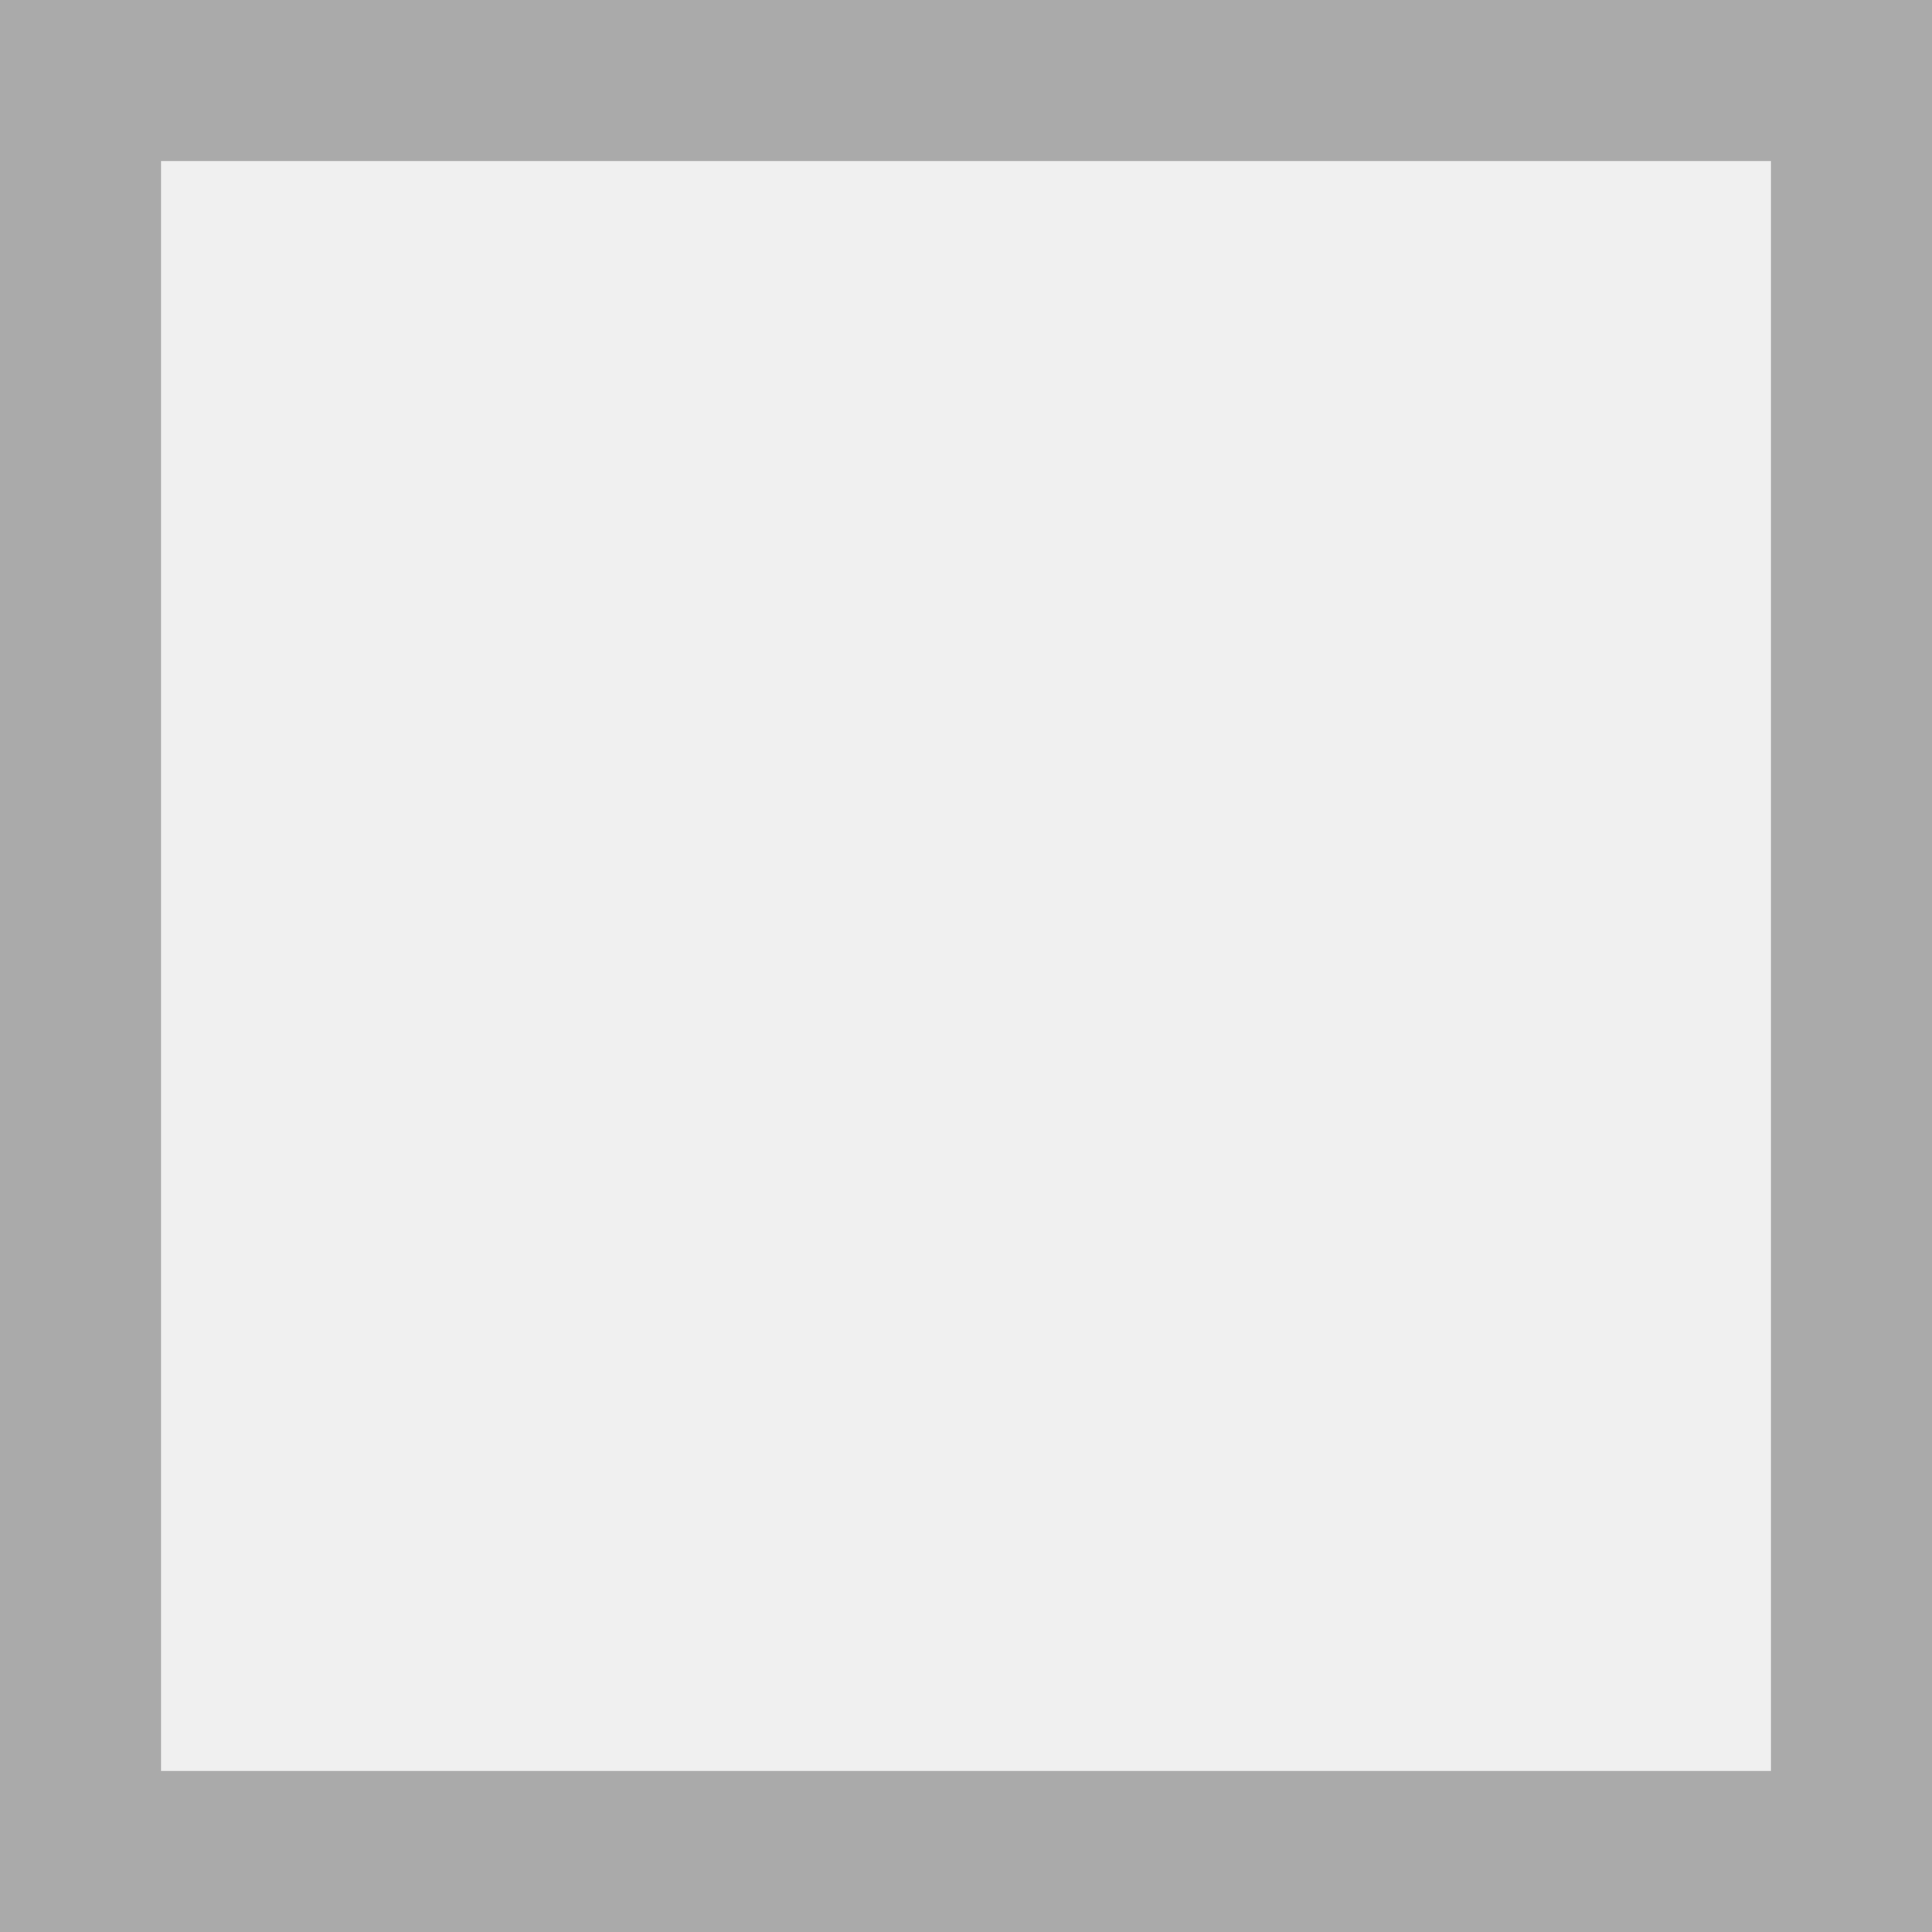
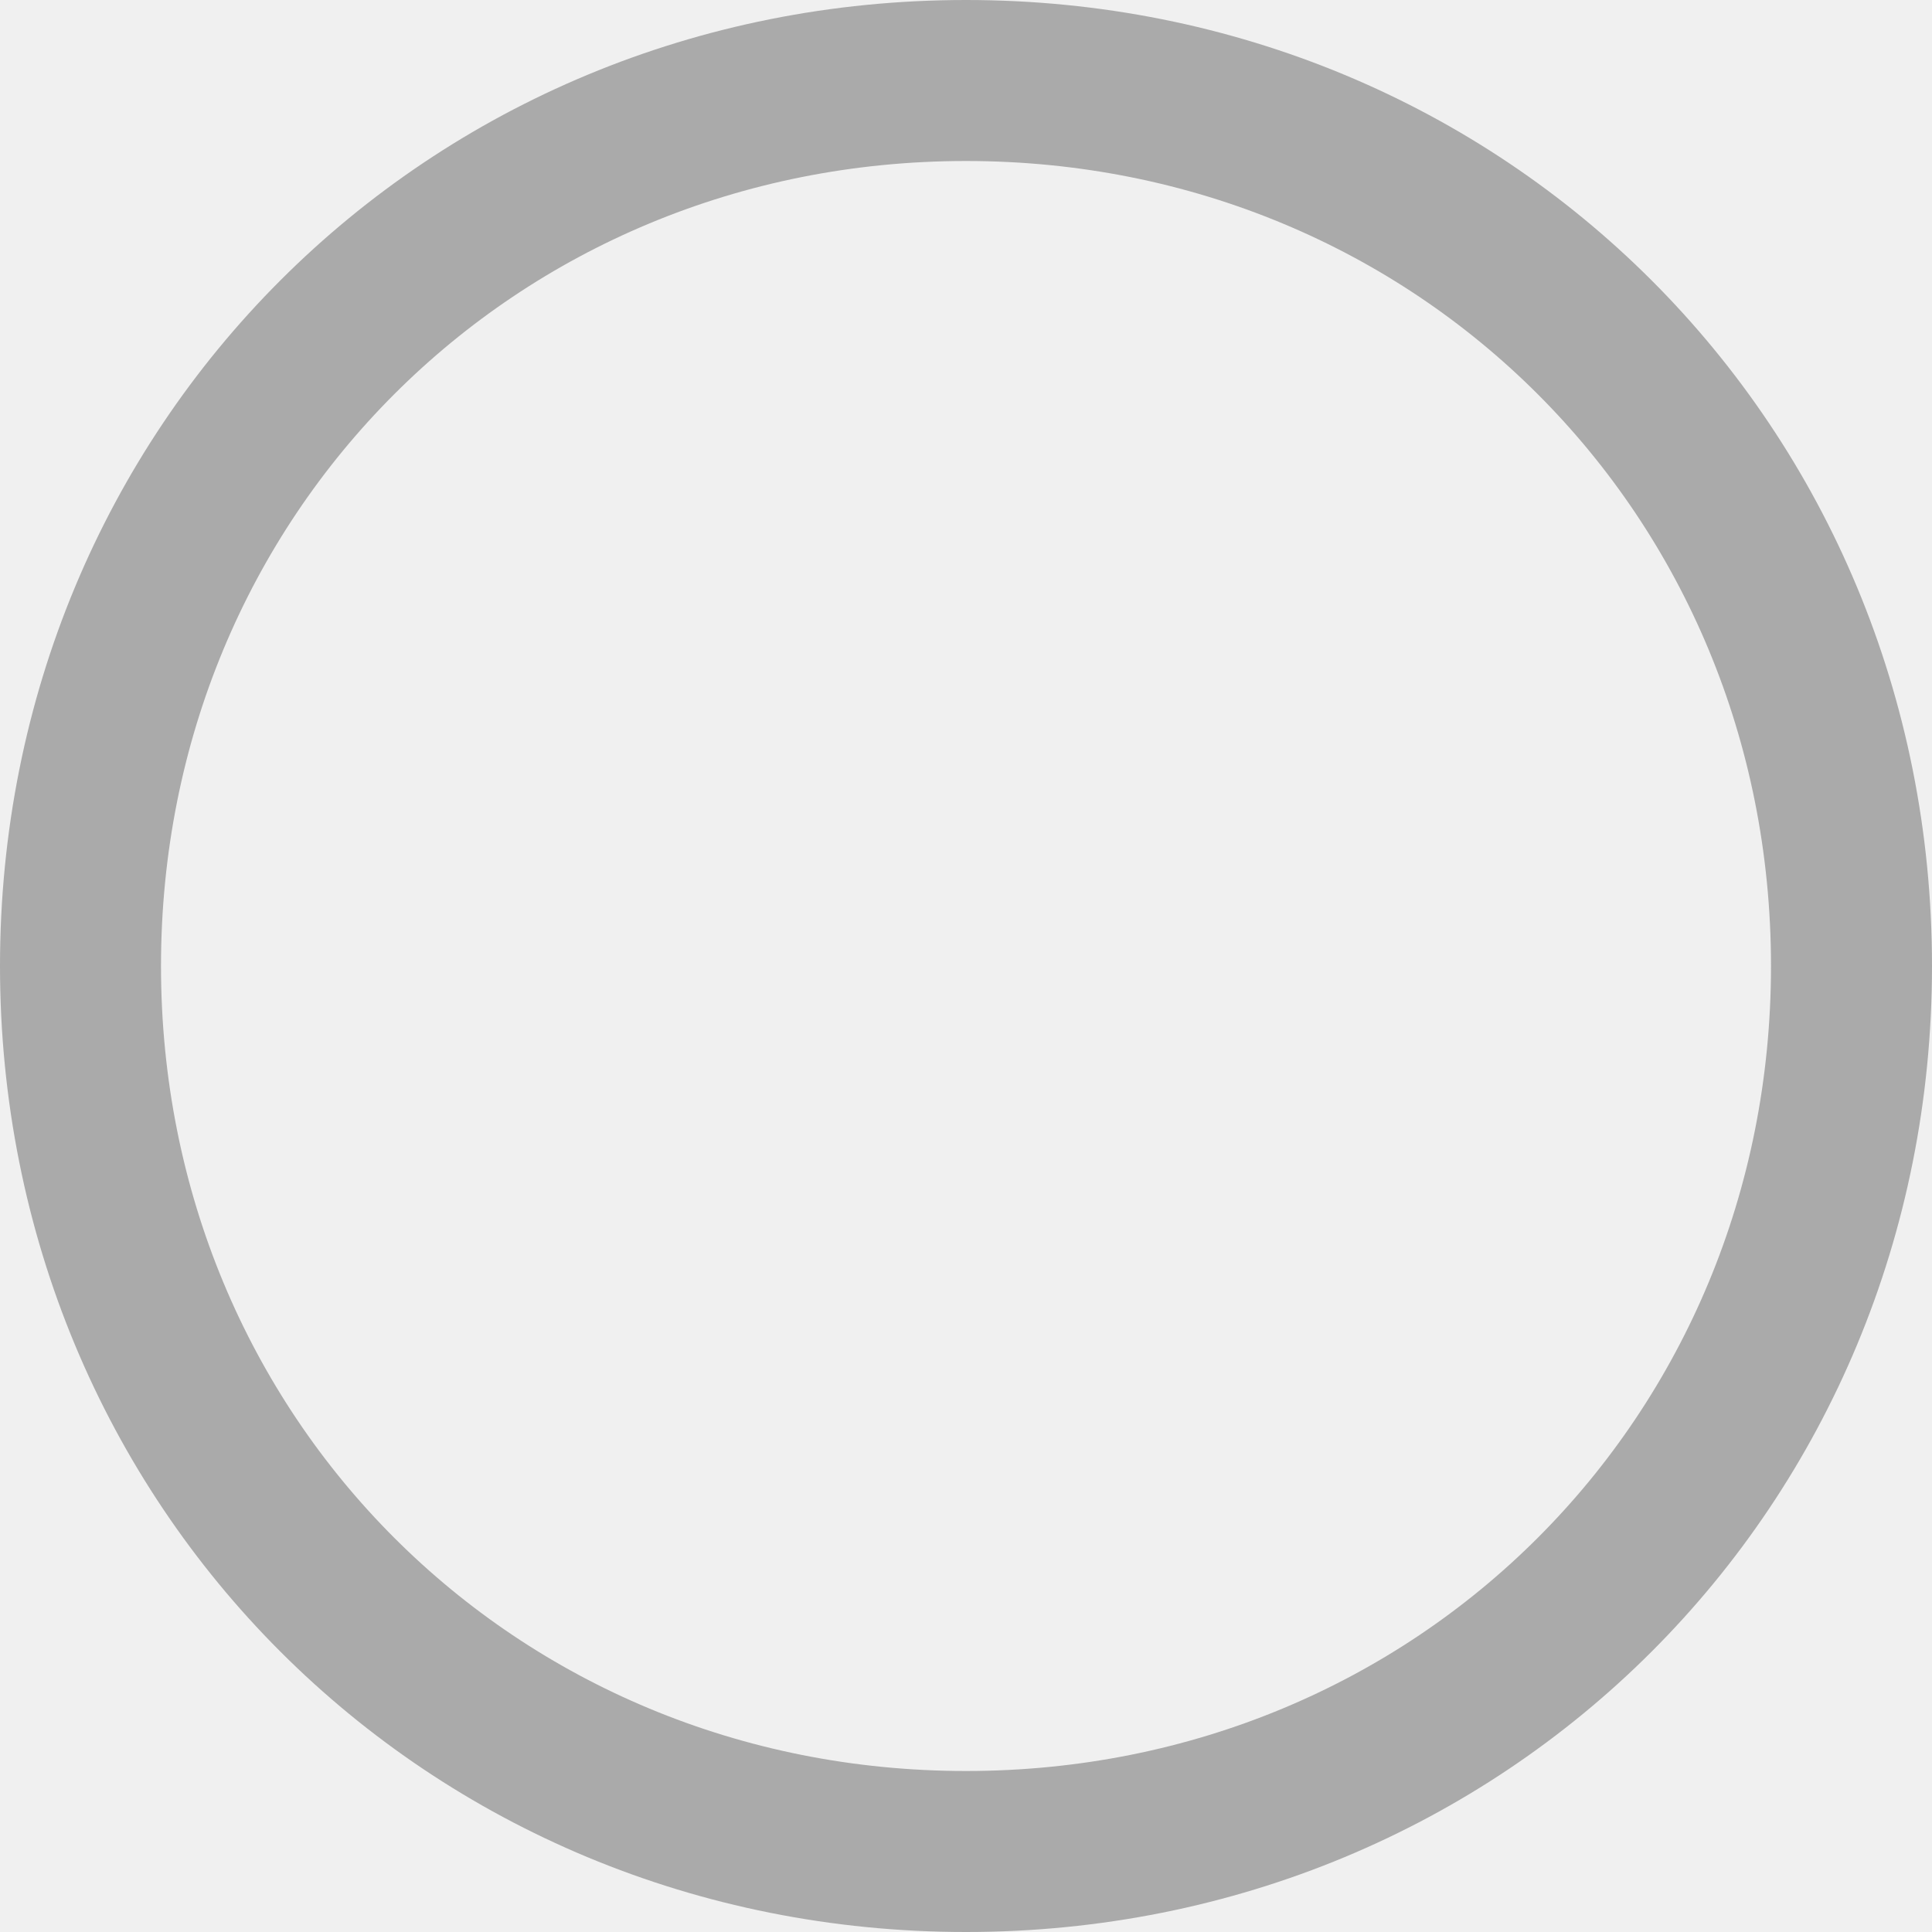
- <svg xmlns="http://www.w3.org/2000/svg" version="1.1" width="12px" height="12px" viewBox="660 927  12 12">
-   <path d="M 660.5 927.5  L 671.5 927.5  L 671.5 938.5  L 660.5 938.5  L 660.5 927.5  Z " fill-rule="nonzero" fill="#ffffff" stroke="none" fill-opacity="0" />
-   <path d="M 660.5 927.5  L 671.5 927.5  L 671.5 938.5  L 660.5 938.5  L 660.5 927.5  Z " stroke-width="1" stroke="#aaaaaa" fill="none" />
+ <svg xmlns="http://www.w3.org/2000/svg" version="1.1" width="12px" height="12px" viewBox="378 809  12 12">
+   <path d="M 384 809  C 387.36 809  390 811.64  390 815  C 390 818.36  387.36 821  384 821  C 380.64 821  378 818.36  378 815  C 378 811.64  380.64 809  384 809  Z " fill-rule="nonzero" fill="#ffffff" stroke="none" fill-opacity="0" />
+   <path d="M 384 809.5  C 387.08 809.5  389.5 811.92  389.5 815  C 389.5 818.08  387.08 820.5  384 820.5  C 380.92 820.5  378.5 818.08  378.5 815  C 378.5 811.92  380.92 809.5  384 809.5  Z " stroke-width="1" stroke="#aaaaaa" fill="none" />
</svg>
